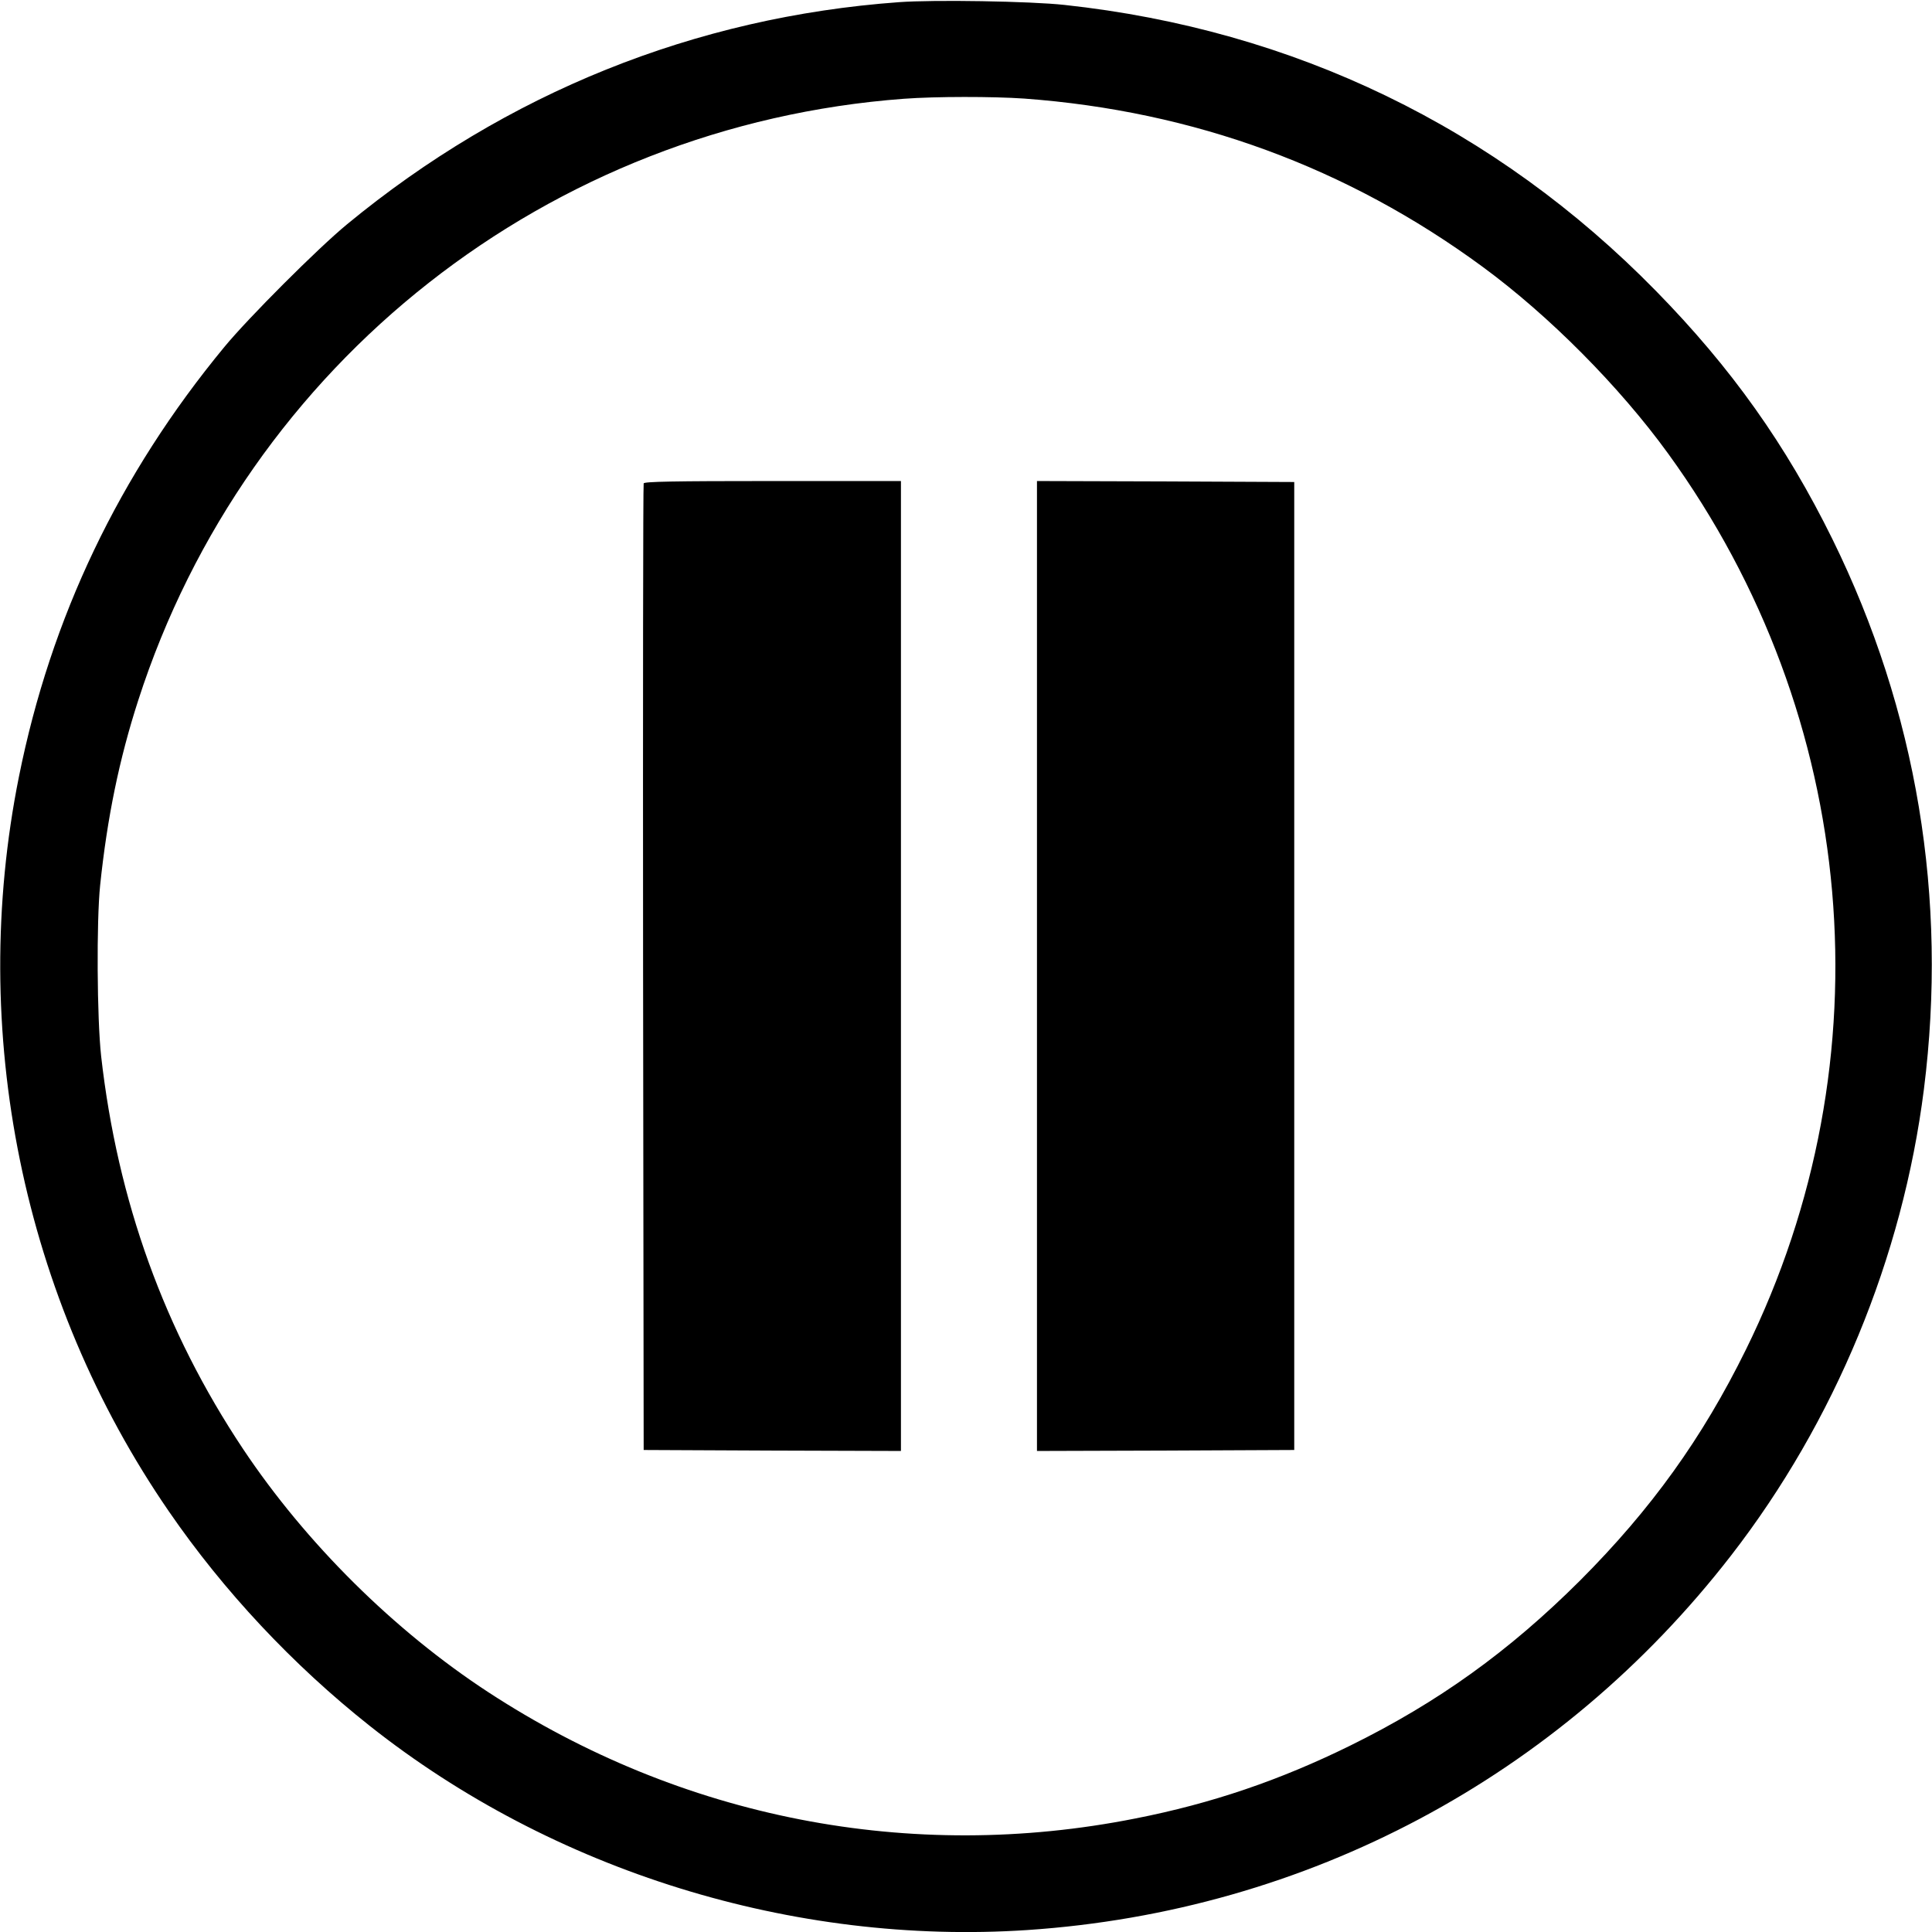
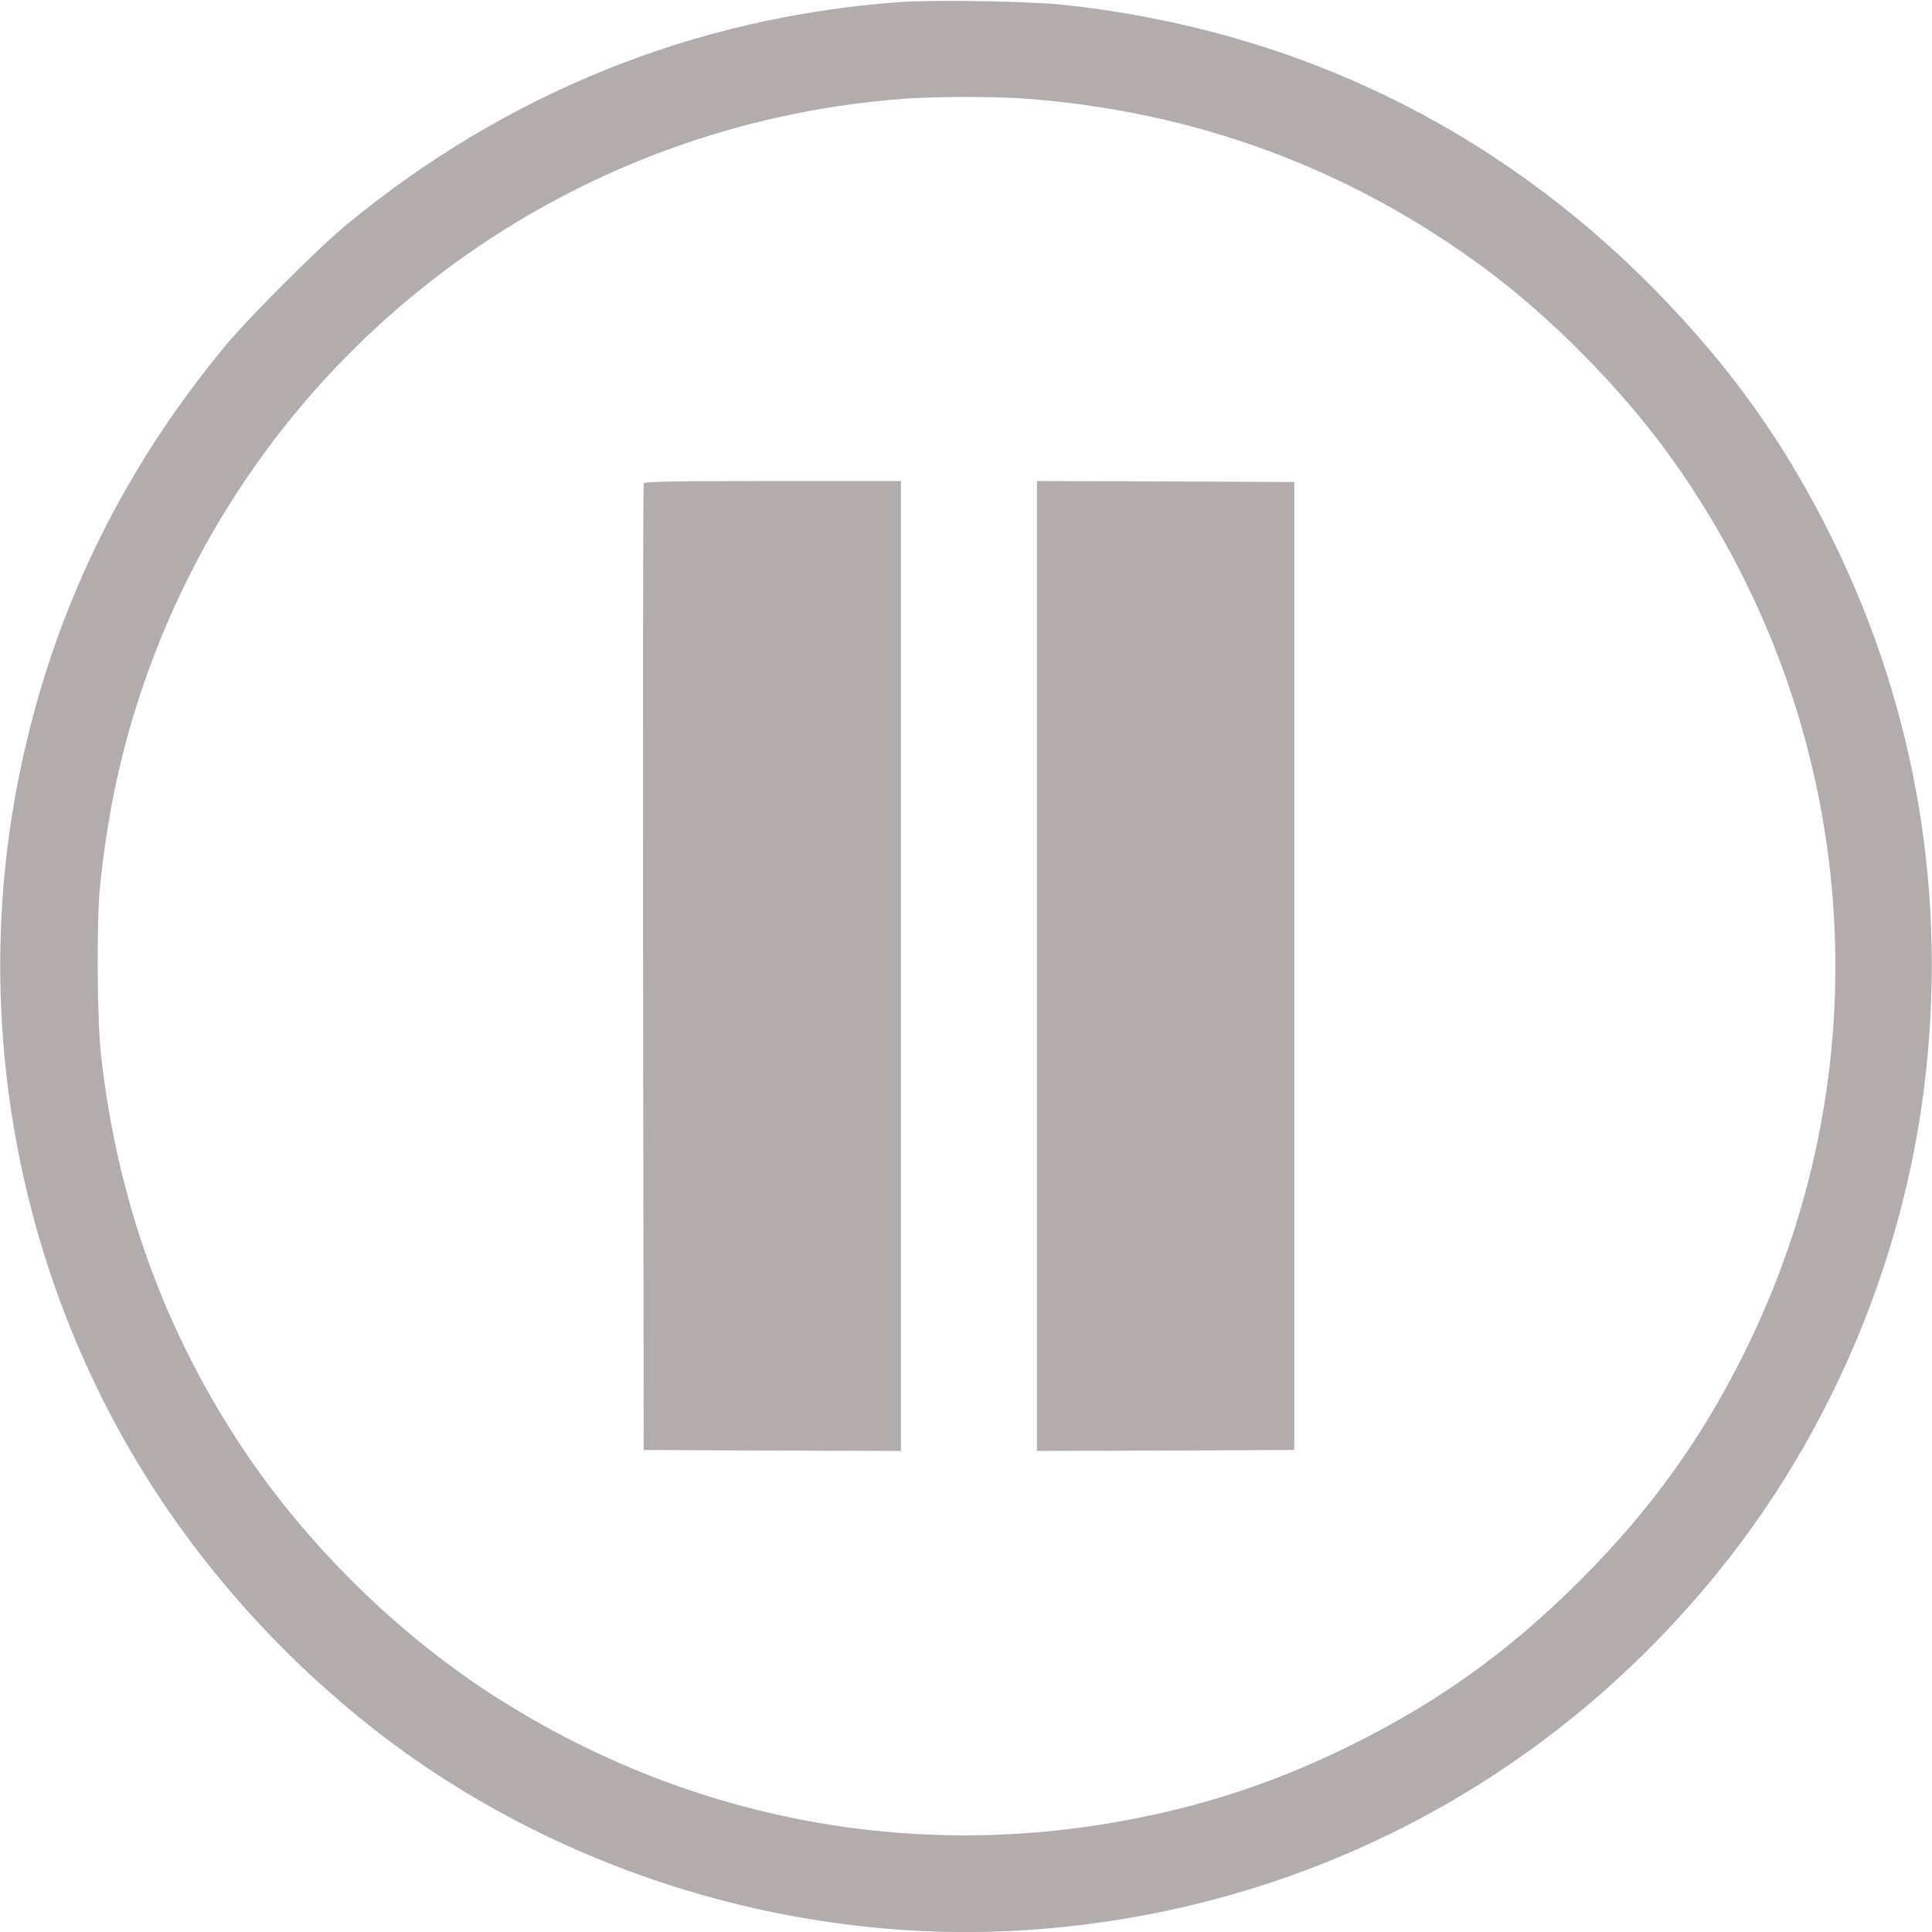
- <svg xmlns="http://www.w3.org/2000/svg" version="1.0" width="980pt" height="980pt" viewBox="0 0 980 980" preserveAspectRatio="xMidYMid meet">
-   <g transform="translate(0,980) scale(0.1,-0.1)" fill="#000000" stroke="none">
+ <svg xmlns="http://www.w3.org/2000/svg" version="1.0" width="40pt" height="40pt" viewBox="0 0 980 980" preserveAspectRatio="xMidYMid meet">
+   <g transform="translate(0,980) scale(0.1,-0.1)" fill="#b3acac" stroke="none">
    <path d="M4560 9789 c-1035 -75 -1992 -461 -2800 -1127 -148 -122 -500 -474 -622 -622 -534 -647 -880 -1372 -1042 -2180 -259 -1291 18 -2648 761 -3727 277 -403 628 -778 1018 -1087 930 -737 2150 -1115 3337 -1036 1418 95 2699 777 3569 1900 526 679 870 1511 978 2365 122 968 -36 1920 -464 2790 -236 479 -512 868 -895 1259 -813 830 -1836 1325 -3000 1451 -174 19 -664 27 -840 14z m635 -489 c860 -63 1639 -349 2325 -853 338 -248 695 -608 941 -947 968 -1334 1120 -3075 395 -4546 -221 -449 -480 -809 -840 -1170 -361 -360 -721 -619 -1170 -840 -354 -174 -699 -292 -1086 -368 -1142 -227 -2303 0 -3284 641 -477 312 -924 755 -1243 1233 -399 599 -637 1258 -720 1993 -21 191 -24 683 -5 867 36 344 97 640 193 937 552 1714 2084 2918 3884 3052 162 12 450 12 610 1z" />
    <path d="M3265 7348 c-3 -7 -4 -1113 -3 -2458 l3 -2445 653 -3 652 -2 0 2460 0 2460 -650 0 c-511 0 -652 -3 -655 -12z" />
    <path d="M5260 4900 l0 -2460 653 2 652 3 0 2455 0 2455 -652 3 -653 2 0 -2460z" />
  </g>
</svg>
